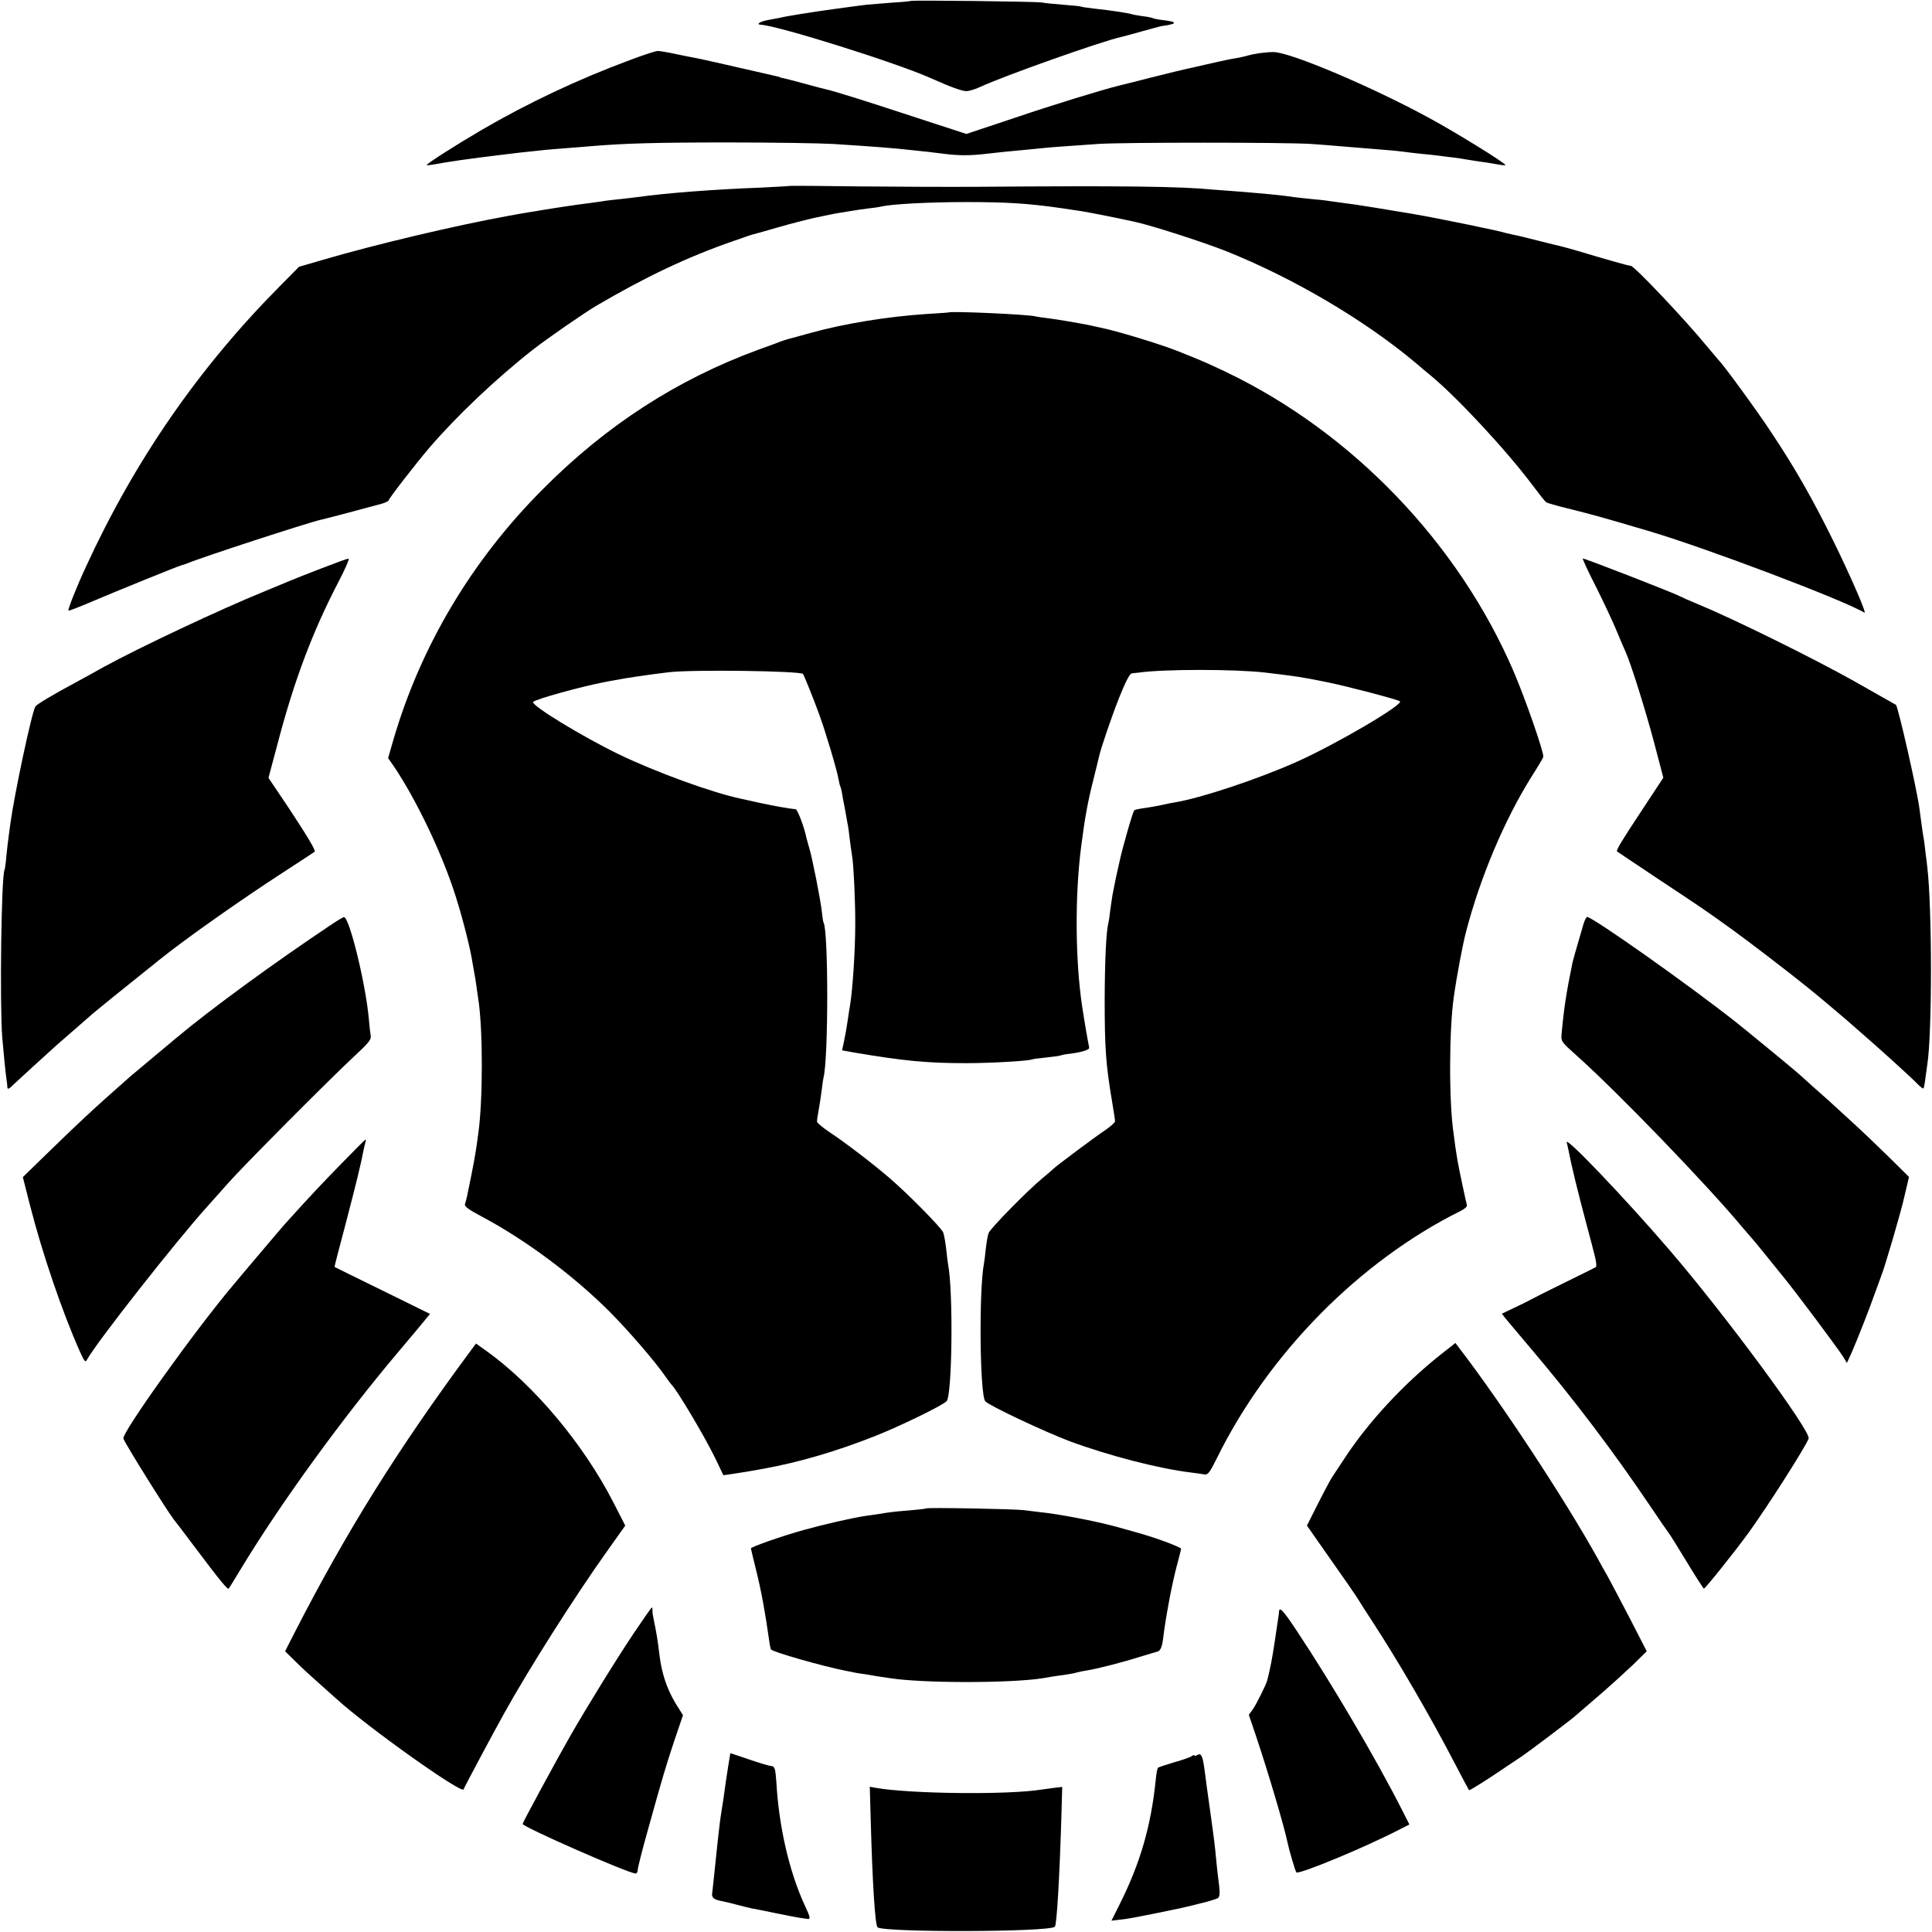
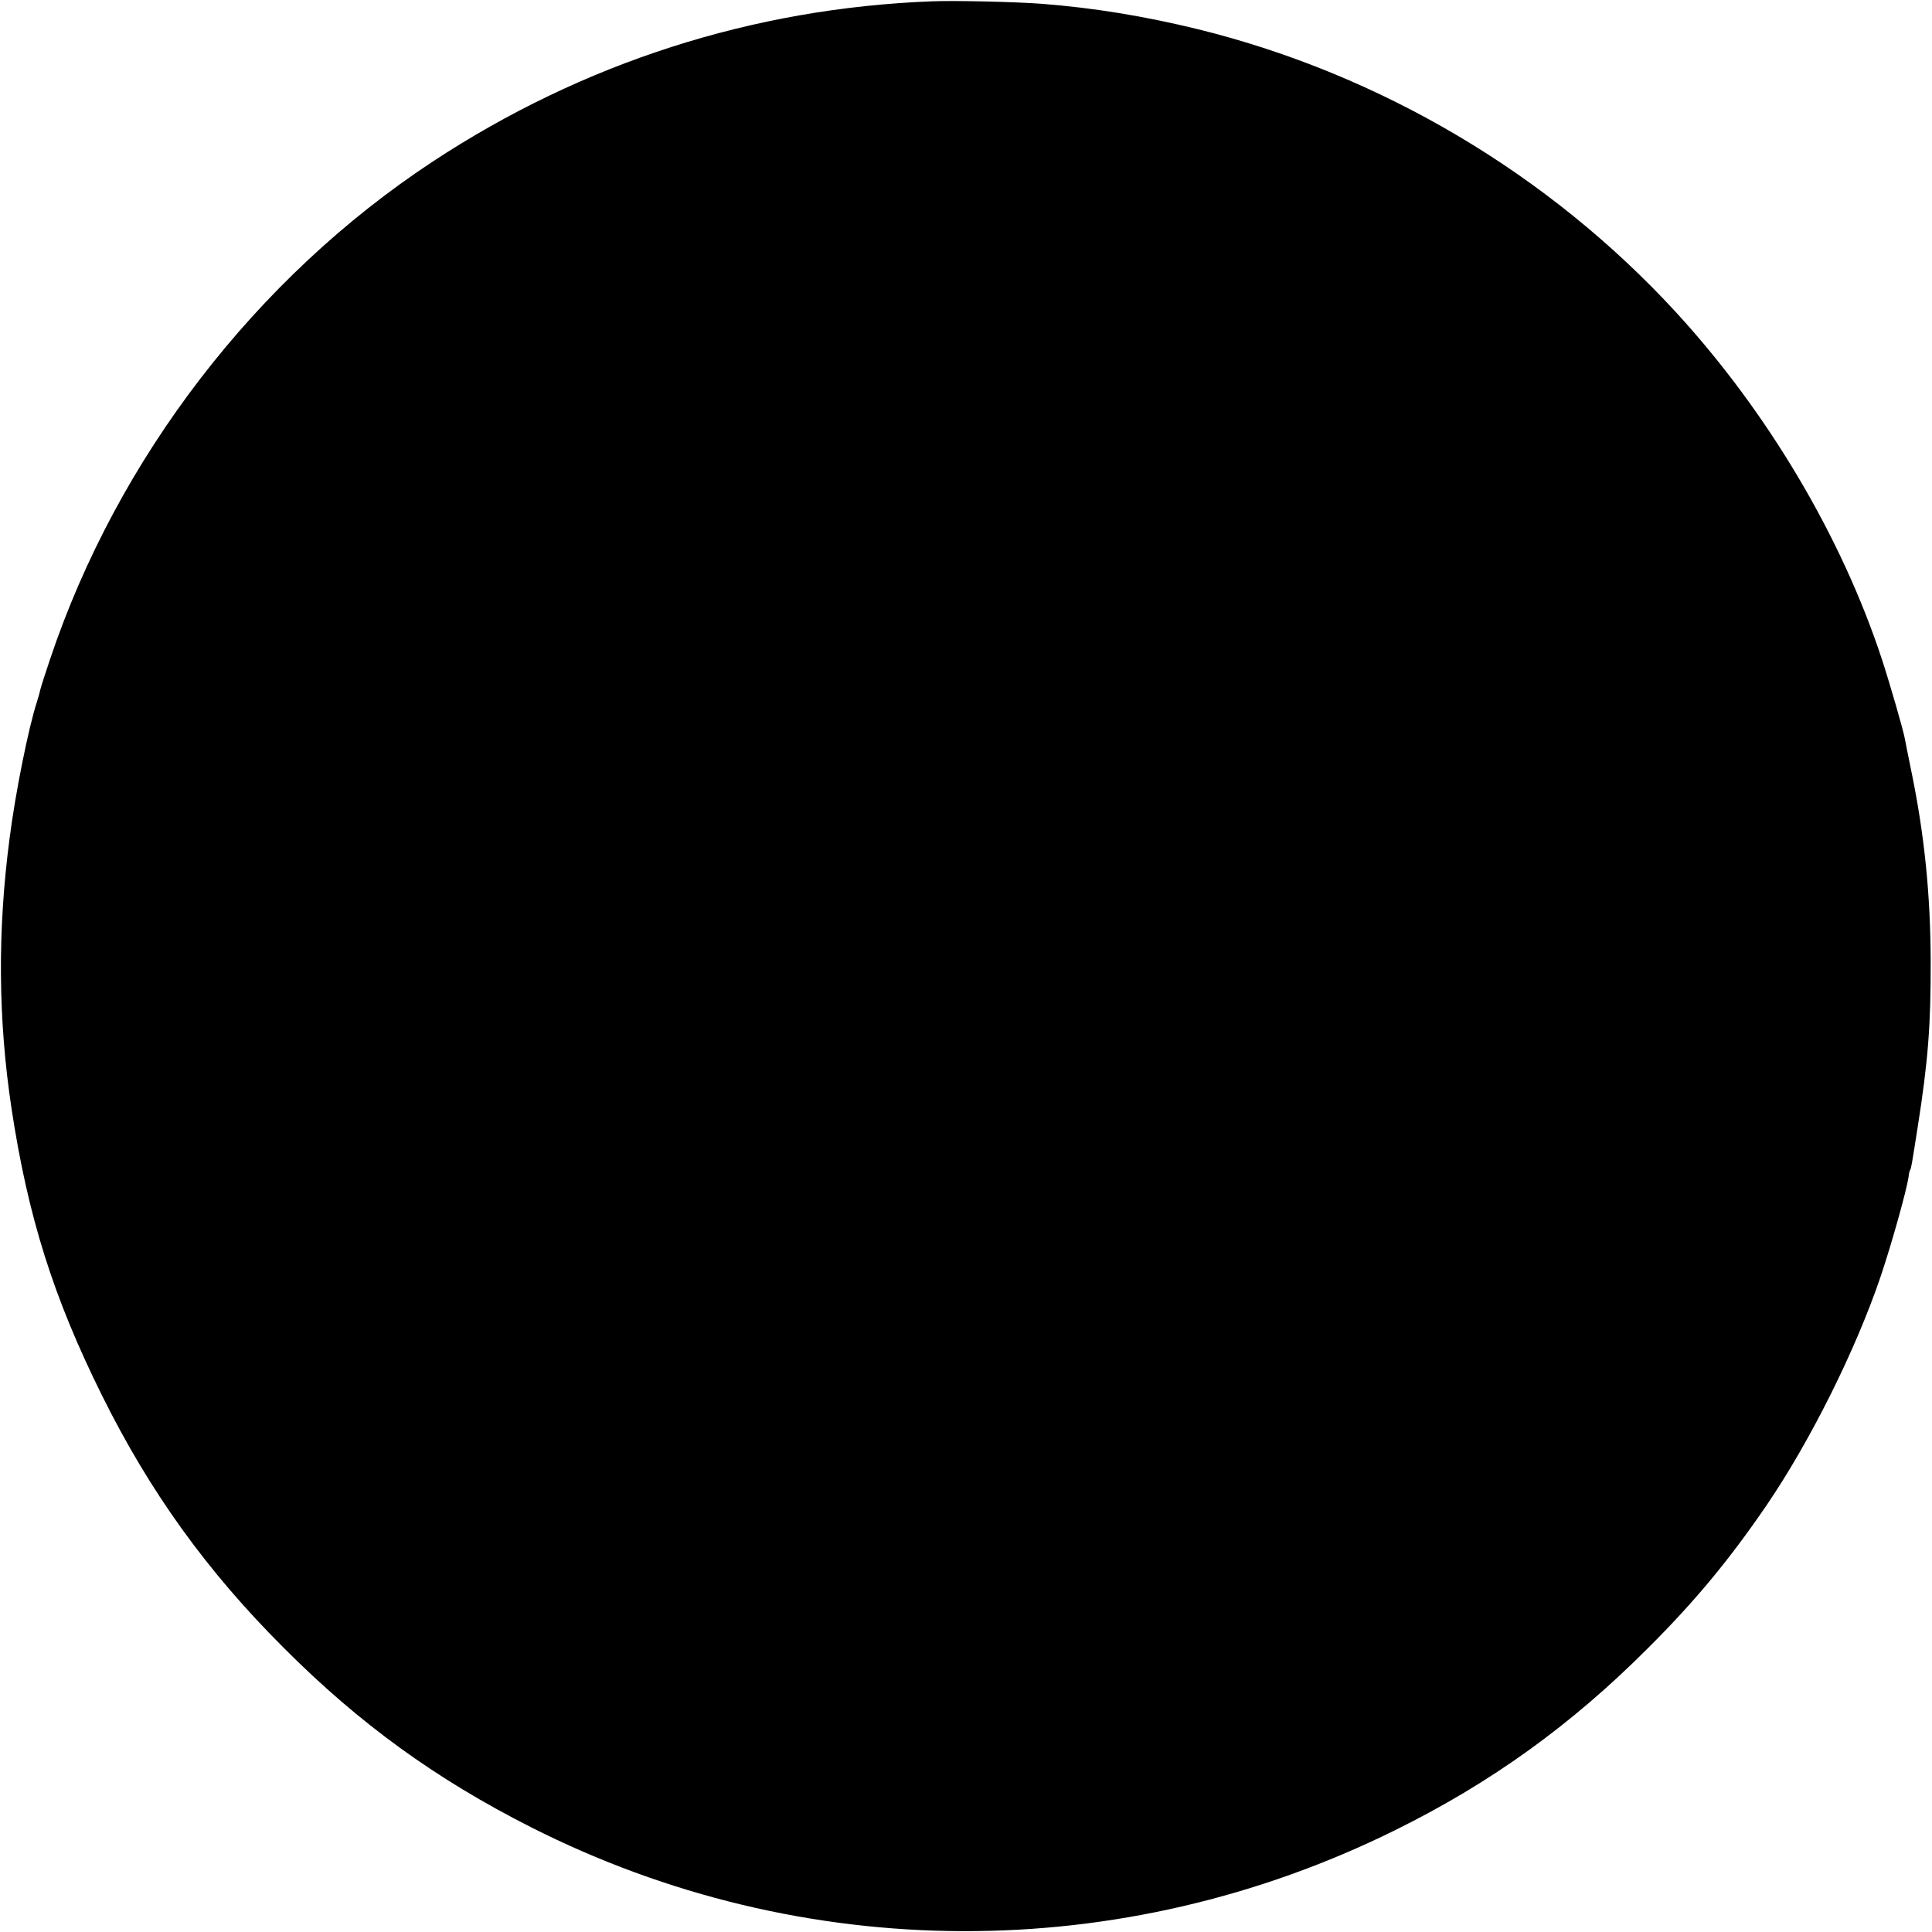
<svg xmlns="http://www.w3.org/2000/svg" version="1.0" width="1024pt" height="1024pt" viewBox="0 0 1024 1024" preserveAspectRatio="xMidYMid meet">
  <g transform="translate(0,1024) scale(0.1,-0.1)" fill="#000000" stroke="none">
-     <path d="M4828 10235 c-1 -1 -47 -6 -100 -9 -54 -4 -114 -9 -135 -11 -74 -9 -268 -36 -283 -39 -8 -1 -37 -6 -65 -10 -56 -9 -95 -16 -110 -20 -5 -1 -31 -6 -58 -11 -44 -7 -74 -24 -45 -26 93 -5 726 -204 903 -284 98 -44 163 -68 187 -68 14 0 48 10 75 23 122 57 643 242 749 265 10 2 58 15 107 29 48 13 90 25 92 25 3 1 6 1 8 2 1 0 15 3 32 5 56 10 49 19 -18 27 -26 3 -51 8 -55 10 -4 3 -28 8 -54 11 -26 4 -53 8 -60 11 -20 6 -102 19 -203 30 -33 4 -62 8 -65 10 -3 2 -45 6 -95 10 -49 4 -101 9 -115 12 -29 5 -687 13 -692 8z" />
-     <path d="M3345 9924 c-281 -104 -545 -229 -791 -372 -135 -79 -297 -182 -292 -187 2 -2 26 1 53 6 65 12 165 27 340 48 70 9 106 13 240 27 17 1 66 6 110 9 44 3 100 8 125 10 178 15 340 20 725 20 242 0 494 -4 560 -8 219 -14 323 -22 420 -33 28 -3 66 -7 85 -9 19 -2 60 -7 90 -11 74 -9 132 -9 210 0 36 4 81 9 100 11 19 2 67 6 105 10 132 13 150 15 225 20 41 3 118 8 170 12 125 9 996 9 1130 0 58 -4 132 -10 165 -13 56 -5 94 -8 232 -19 29 -2 69 -6 90 -9 21 -3 63 -8 93 -11 30 -3 73 -7 95 -10 22 -3 58 -8 80 -10 22 -3 51 -7 65 -10 14 -2 45 -7 70 -11 25 -3 65 -9 90 -14 25 -5 47 -7 49 -5 6 7 -261 172 -401 248 -304 166 -740 351 -828 351 -42 0 -102 -8 -142 -20 -10 -3 -29 -7 -43 -10 -54 -9 -73 -13 -165 -34 -52 -12 -104 -24 -115 -26 -11 -2 -92 -22 -180 -44 -88 -23 -167 -42 -175 -44 -86 -21 -353 -103 -556 -172 l-252 -84 -288 94 c-271 89 -407 131 -450 141 -11 2 -62 16 -114 30 -52 14 -104 28 -115 30 -11 2 -20 4 -20 5 0 1 -7 3 -15 5 -301 69 -411 94 -435 98 -16 3 -64 12 -105 21 -41 9 -84 16 -95 16 -11 -1 -74 -21 -140 -46z" />
-     <path d="M4178 9254 c-2 -1 -64 -4 -138 -8 -261 -10 -508 -29 -665 -51 -16 -2 -55 -7 -85 -10 -30 -3 -66 -7 -80 -9 -14 -3 -47 -7 -75 -11 -54 -7 -106 -14 -144 -20 -13 -2 -43 -7 -65 -10 -23 -4 -48 -8 -56 -9 -8 -2 -35 -6 -60 -10 -25 -4 -52 -9 -60 -10 -8 -2 -33 -6 -55 -10 -281 -51 -711 -153 -983 -233 l-127 -37 -100 -101 c-432 -435 -771 -926 -1030 -1490 -50 -108 -97 -227 -92 -231 2 -3 57 19 123 47 122 52 461 190 479 194 6 1 17 5 25 8 80 34 643 217 710 232 17 3 265 69 323 85 20 6 37 14 37 18 0 9 145 196 215 278 145 169 356 369 550 521 81 63 271 194 335 232 264 155 485 259 720 341 36 12 72 25 80 28 8 3 20 6 25 8 6 1 66 18 135 38 69 20 159 43 200 52 99 21 98 21 150 29 25 4 52 9 61 10 9 2 40 6 70 10 30 3 61 8 69 10 53 13 248 24 450 24 217 0 331 -7 510 -33 19 -3 55 -8 80 -12 36 -4 192 -35 302 -59 89 -19 362 -107 484 -155 360 -144 739 -367 1014 -599 19 -17 53 -45 75 -63 142 -118 404 -400 541 -584 32 -43 63 -82 69 -86 5 -4 57 -19 115 -33 129 -32 194 -50 440 -123 304 -91 1012 -359 1132 -429 14 -8 -74 195 -166 382 -109 221 -203 386 -329 575 -75 114 -257 363 -277 380 -3 3 -29 34 -59 70 -122 149 -388 429 -407 431 -15 1 -104 26 -302 85 -29 8 -61 17 -70 19 -9 2 -64 15 -122 30 -58 15 -116 29 -130 31 -14 3 -31 7 -39 9 -27 10 -353 77 -486 100 -136 23 -266 44 -307 50 -59 8 -125 17 -147 20 -14 3 -54 7 -90 10 -36 4 -77 8 -91 10 -61 10 -161 19 -310 31 -47 3 -101 8 -120 9 -171 17 -472 21 -1240 15 -146 -1 -433 0 -637 2 -205 3 -374 4 -375 2z" />
-     <path d="M5027 8584 c-1 -1 -51 -4 -112 -8 -206 -13 -441 -51 -620 -101 -49 -14 -99 -27 -110 -30 -11 -3 -31 -9 -45 -14 -14 -6 -69 -26 -122 -45 -430 -158 -806 -401 -1143 -741 -375 -376 -645 -830 -790 -1326 l-28 -97 30 -43 c119 -176 257 -464 328 -689 40 -126 80 -286 90 -357 2 -12 6 -34 9 -50 3 -15 8 -46 11 -68 3 -22 7 -53 10 -70 25 -162 25 -535 0 -713 -12 -91 -18 -125 -36 -217 -24 -118 -26 -131 -34 -155 -5 -14 13 -28 92 -70 229 -122 480 -309 672 -500 104 -105 246 -269 301 -350 13 -19 27 -37 30 -40 27 -25 174 -272 230 -387 l44 -92 36 5 c79 12 99 15 180 30 186 34 378 90 584 171 135 53 358 162 383 186 30 29 36 582 8 726 -2 9 -6 45 -10 81 -4 35 -11 75 -16 88 -10 25 -185 203 -283 287 -89 77 -244 195 -319 244 -37 25 -67 50 -67 57 0 6 4 33 9 60 5 27 12 74 16 104 3 30 8 62 10 70 26 99 26 778 0 820 -2 3 -6 28 -9 57 -6 59 -52 293 -67 339 -5 17 -11 40 -14 50 -12 60 -48 154 -58 155 -30 2 -118 18 -197 35 -36 8 -76 17 -90 20 -154 32 -453 141 -650 236 -196 95 -470 262 -454 278 16 15 250 80 379 105 17 3 41 8 55 10 59 12 184 30 285 42 125 15 695 7 711 -9 5 -6 58 -137 85 -212 32 -86 96 -299 104 -349 3 -17 7 -33 9 -36 2 -3 7 -22 10 -41 3 -19 7 -44 10 -55 2 -11 7 -40 12 -65 4 -25 8 -47 9 -50 1 -3 5 -34 9 -70 5 -36 10 -74 12 -85 8 -40 18 -253 17 -365 0 -139 -14 -344 -27 -425 -3 -16 -8 -48 -11 -70 -10 -67 -16 -98 -24 -136 l-8 -36 66 -12 c261 -44 384 -56 591 -56 134 0 336 12 350 20 3 2 37 6 75 10 39 4 73 9 77 11 3 2 26 7 50 9 62 8 103 21 101 32 -9 44 -26 143 -38 223 -36 243 -38 583 -5 840 20 157 36 244 67 365 14 55 26 107 28 115 10 44 63 201 107 313 35 87 56 127 67 128 9 1 25 3 36 4 132 19 510 19 673 0 161 -19 201 -25 327 -51 112 -23 374 -92 385 -101 20 -17 -334 -225 -543 -319 -205 -92 -513 -195 -657 -218 -14 -2 -36 -7 -50 -10 -31 -7 -75 -15 -119 -21 -19 -3 -37 -7 -39 -10 -8 -7 -62 -196 -78 -270 -9 -38 -17 -79 -20 -90 -2 -11 -6 -31 -9 -45 -3 -14 -7 -34 -9 -46 -2 -12 -7 -45 -11 -75 -3 -30 -8 -61 -10 -69 -12 -46 -19 -192 -20 -405 0 -261 6 -348 40 -548 8 -48 15 -93 15 -100 0 -6 -24 -28 -52 -47 -57 -38 -256 -187 -274 -204 -6 -6 -32 -29 -59 -51 -78 -64 -275 -265 -285 -290 -5 -12 -11 -50 -15 -83 -3 -33 -8 -69 -10 -80 -27 -141 -22 -693 7 -729 18 -22 313 -161 448 -212 208 -77 476 -146 645 -166 28 -3 59 -8 70 -10 17 -3 28 12 65 87 274 555 755 1043 1292 1310 21 10 36 24 33 31 -5 16 -43 195 -49 231 -3 16 -8 50 -12 75 -3 25 -7 56 -9 69 -26 165 -25 555 1 732 15 107 48 280 64 340 75 289 204 595 349 826 34 53 61 99 61 103 0 34 -96 308 -157 451 -293 682 -856 1268 -1524 1588 -96 46 -136 63 -259 112 -94 37 -323 107 -410 124 -14 3 -36 8 -50 11 -45 10 -186 34 -231 39 -24 3 -54 7 -65 10 -47 10 -447 28 -457 20z" />
-     <path d="M1705 7228 c-71 -27 -143 -56 -160 -63 -16 -7 -79 -33 -140 -58 -234 -95 -665 -298 -855 -402 -41 -23 -106 -59 -145 -80 -125 -67 -210 -118 -217 -129 -19 -28 -111 -461 -133 -621 -4 -27 -8 -61 -10 -75 -2 -14 -7 -56 -11 -95 -3 -38 -8 -73 -10 -76 -17 -30 -26 -708 -12 -889 8 -92 18 -193 23 -225 2 -11 4 -28 4 -37 1 -14 8 -11 34 15 19 17 73 68 122 112 48 44 93 85 99 90 6 6 45 39 86 75 41 36 83 73 95 83 15 15 195 160 370 300 139 112 429 316 660 466 88 57 161 105 163 107 7 5 -42 87 -140 235 l-105 156 49 184 c88 335 185 592 323 857 35 67 59 122 52 121 -7 0 -70 -23 -142 -51z" />
-     <path d="M8460 7128 c42 -84 91 -189 109 -233 18 -44 39 -93 47 -110 28 -62 105 -307 152 -484 l48 -183 -110 -167 c-115 -174 -142 -219 -135 -224 2 -2 103 -69 224 -150 231 -153 246 -163 390 -267 71 -51 298 -224 395 -303 26 -20 195 -162 200 -167 3 -3 39 -34 80 -70 95 -82 265 -236 302 -274 15 -16 30 -27 33 -25 2 3 7 27 10 54 4 28 8 60 10 72 26 165 26 827 0 1048 -2 17 -6 53 -10 81 -3 29 -7 60 -9 70 -4 19 -13 86 -22 154 -12 99 -114 545 -125 554 -5 3 -135 77 -224 127 -218 122 -635 328 -824 406 -46 19 -91 39 -100 44 -29 16 -499 199 -512 199 -3 0 28 -69 71 -152z" />
-     <path d="M1760 5342 c-306 -204 -648 -454 -824 -602 -11 -10 -64 -53 -116 -97 -52 -43 -110 -92 -129 -108 -202 -178 -263 -235 -488 -454 l-82 -80 39 -153 c65 -254 170 -562 264 -773 25 -54 28 -58 38 -40 51 92 469 624 633 806 27 30 79 89 115 129 79 90 539 552 667 671 74 68 92 90 88 108 -2 12 -7 52 -10 89 -16 185 -104 544 -132 541 -5 0 -33 -17 -63 -37z" />
-     <path d="M8393 5343 c-44 -150 -55 -190 -58 -203 -33 -161 -45 -237 -58 -377 -4 -43 -4 -43 82 -120 215 -192 688 -682 876 -908 28 -33 53 -62 56 -65 3 -3 38 -45 78 -95 40 -49 80 -99 89 -110 56 -68 288 -378 311 -416 l20 -33 27 59 c33 77 94 232 123 315 13 36 27 74 31 85 20 48 110 357 124 425 3 14 10 42 15 63 l9 39 -106 105 c-59 58 -149 144 -201 191 -122 112 -127 117 -207 187 -36 33 -72 65 -78 70 -10 10 -291 241 -326 268 -248 196 -759 557 -788 557 -4 0 -13 -17 -19 -37z" />
-     <path d="M1809 4072 c-110 -113 -161 -167 -283 -302 -18 -19 -85 -98 -150 -175 -65 -77 -128 -151 -139 -165 -200 -236 -594 -787 -583 -815 12 -32 229 -379 268 -430 5 -5 58 -75 118 -155 127 -169 167 -217 172 -210 3 3 33 52 68 110 211 348 538 798 834 1148 67 79 131 156 143 171 l22 27 -252 124 c-139 68 -253 124 -254 125 -1 0 25 102 58 225 54 206 83 324 95 390 3 14 7 33 10 43 3 9 4 17 1 17 -2 0 -59 -57 -128 -128z" />
-     <path d="M8304 4185 c3 -11 7 -31 10 -45 14 -74 49 -218 95 -390 17 -63 37 -139 44 -168 8 -31 10 -55 5 -58 -5 -3 -82 -42 -171 -85 -89 -44 -169 -84 -177 -89 -8 -5 -45 -23 -83 -41 l-67 -32 22 -28 c13 -15 77 -92 144 -171 217 -256 430 -538 616 -814 51 -76 98 -144 103 -150 6 -7 48 -75 95 -152 47 -78 88 -141 91 -142 7 0 161 192 236 295 100 138 301 453 319 500 15 37 -447 663 -742 1005 -234 272 -550 603 -540 565z" />
-     <path d="M2499 3087 c-390 -527 -660 -959 -938 -1501 l-50 -98 58 -57 c31 -31 90 -85 131 -121 40 -36 78 -70 84 -75 165 -150 664 -505 673 -479 3 10 161 306 213 399 133 240 373 618 548 864 l96 135 -63 123 c-159 310 -421 622 -672 802 l-56 40 -24 -32z" />
-     <path d="M7634 3059 c-195 -155 -381 -355 -508 -549 -27 -41 -57 -86 -66 -100 -9 -14 -43 -77 -75 -141 l-58 -115 84 -120 c103 -146 181 -258 194 -281 6 -10 35 -56 66 -103 135 -206 309 -505 439 -755 40 -77 74 -141 76 -143 2 -4 87 49 187 117 38 25 79 53 90 60 36 24 259 192 286 216 14 12 73 63 131 113 58 50 137 122 177 160 l71 70 -92 179 c-51 98 -103 196 -115 218 -13 22 -37 65 -53 95 -175 315 -515 831 -736 1118 l-18 24 -80 -63z" />
-     <path d="M4909 2245 c-2 -2 -40 -6 -84 -10 -44 -3 -91 -8 -105 -10 -14 -2 -43 -6 -65 -10 -22 -3 -53 -8 -70 -10 -68 -10 -224 -46 -324 -74 -113 -31 -281 -90 -281 -98 0 -2 13 -57 29 -121 26 -104 48 -226 67 -362 3 -24 8 -48 10 -52 9 -14 276 -90 399 -114 22 -4 47 -9 55 -11 8 -1 30 -5 47 -7 18 -3 48 -8 65 -11 18 -3 46 -7 61 -9 172 -28 642 -28 813 -1 16 3 43 7 59 10 17 2 48 7 70 10 22 3 46 8 54 11 8 2 30 7 50 10 52 8 183 41 281 72 47 14 87 26 90 27 19 2 29 22 35 72 12 102 45 280 70 375 14 51 25 96 25 100 0 3 -39 20 -87 38 -84 30 -108 37 -268 81 -105 28 -297 65 -390 74 -27 3 -68 8 -90 11 -46 6 -511 15 -516 9z" />
-     <path d="M3362 1588 c-99 -148 -247 -388 -339 -548 -64 -111 -253 -460 -253 -467 0 -16 562 -263 599 -263 6 0 11 8 11 19 0 10 24 106 54 212 79 284 93 331 141 476 l45 132 -40 64 c-46 77 -73 159 -85 257 -8 70 -16 119 -30 185 -4 17 -7 38 -7 48 1 9 -1 17 -3 17 -3 0 -44 -60 -93 -132z" />
-     <path d="M6779 1698 c0 -7 -2 -22 -4 -33 -2 -11 -10 -69 -19 -128 -14 -92 -21 -129 -39 -202 -6 -24 -58 -128 -77 -155 l-21 -29 35 -103 c68 -202 153 -490 170 -573 9 -43 41 -152 47 -159 12 -13 368 134 546 227 l53 27 -37 73 c-136 269 -376 677 -561 955 -71 107 -91 128 -93 100z" />
-     <path d="M3860 881 c-10 -65 -16 -101 -25 -171 -3 -19 -8 -51 -11 -70 -7 -43 -11 -79 -19 -150 -3 -30 -7 -68 -9 -85 -2 -16 -7 -64 -11 -105 -4 -41 -9 -82 -10 -91 -5 -24 7 -36 40 -43 17 -3 55 -12 85 -20 30 -8 66 -17 80 -20 14 -2 72 -14 130 -26 58 -12 116 -23 130 -25 14 -2 30 -4 35 -5 23 -5 22 4 -10 72 -82 178 -137 418 -150 651 -5 73 -9 87 -29 87 -7 0 -59 15 -114 34 l-101 34 -11 -67z" />
-     <path d="M6348 939 c-10 -6 -18 -7 -18 -3 0 3 -6 2 -12 -3 -7 -6 -49 -21 -93 -33 -44 -13 -83 -26 -87 -29 -4 -3 -9 -31 -12 -61 -25 -248 -82 -444 -191 -662 l-44 -88 42 5 c45 5 46 5 202 36 136 28 129 26 225 50 47 11 90 25 96 29 11 10 11 30 -1 120 -4 30 -8 73 -10 95 -4 45 -10 97 -30 240 -16 114 -23 163 -30 220 -10 76 -18 95 -37 84z" />
-     <path d="M4615 593 c9 -330 23 -555 36 -568 29 -28 913 -26 940 3 10 10 24 246 34 564 l5 177 -43 -5 c-23 -3 -53 -7 -66 -9 -177 -29 -697 -23 -879 9 l-32 6 5 -177z" />
+     <path d="M4940 10233 c-949 -36 -1851 -326 -2646 -849 -937 -617 -1671 -1571 -2029 -2639 -26 -77 -49 -149 -51 -159 -2 -11 -10 -40 -18 -65 -45 -137 -115 -487 -145 -723 -65 -493 -61 -962 10 -1433 87 -573 221 -1000 479 -1520 254 -512 556 -932 965 -1340 401 -402 805 -694 1310 -950 1441 -729 3127 -734 4580 -15 508 251 933 557 1340 965 247 246 431 468 627 755 232 340 474 825 606 1215 59 175 138 458 148 528 1 15 5 31 8 36 6 9 7 17 40 226 55 349 70 540 69 880 -1 354 -33 671 -103 1010 -16 77 -31 154 -34 170 -8 45 -80 294 -121 419 -214 652 -607 1313 -1092 1841 -674 733 -1565 1261 -2533 1500 -283 69 -548 113 -830 135 -134 10 -456 18 -580 13z" />
  </g>
</svg>
